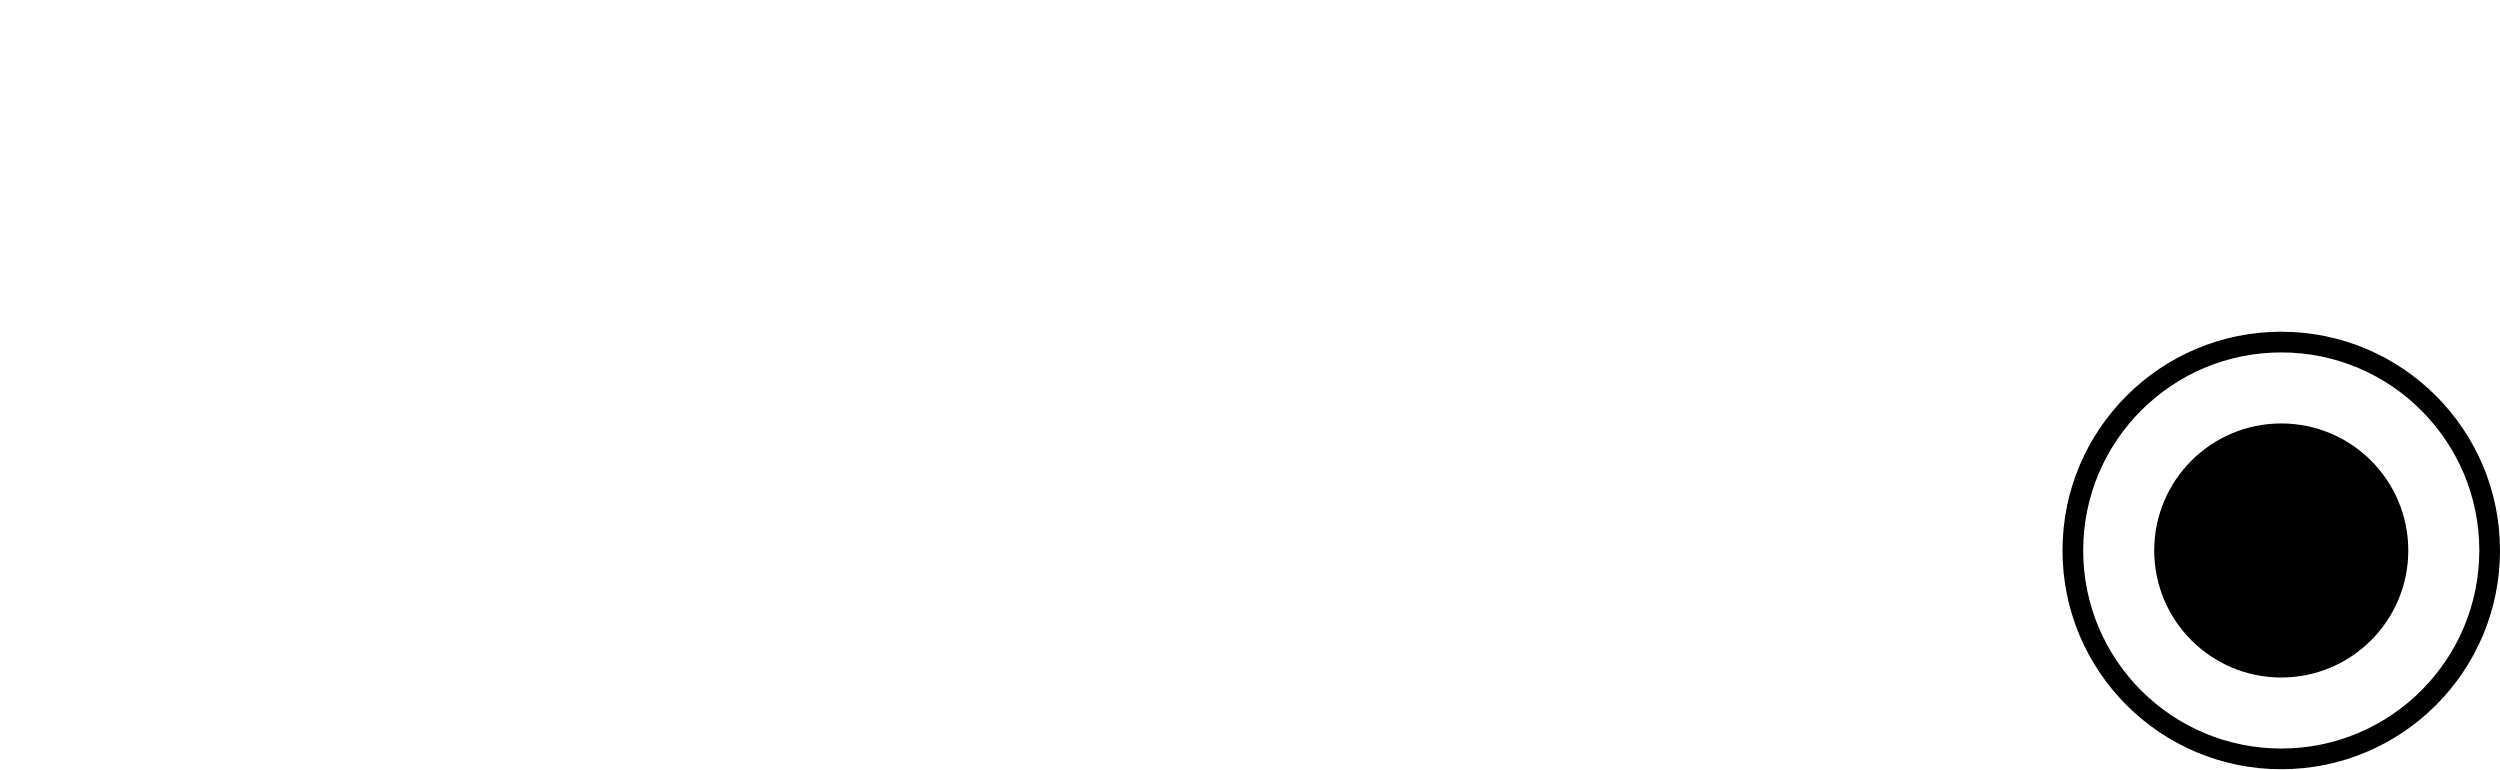
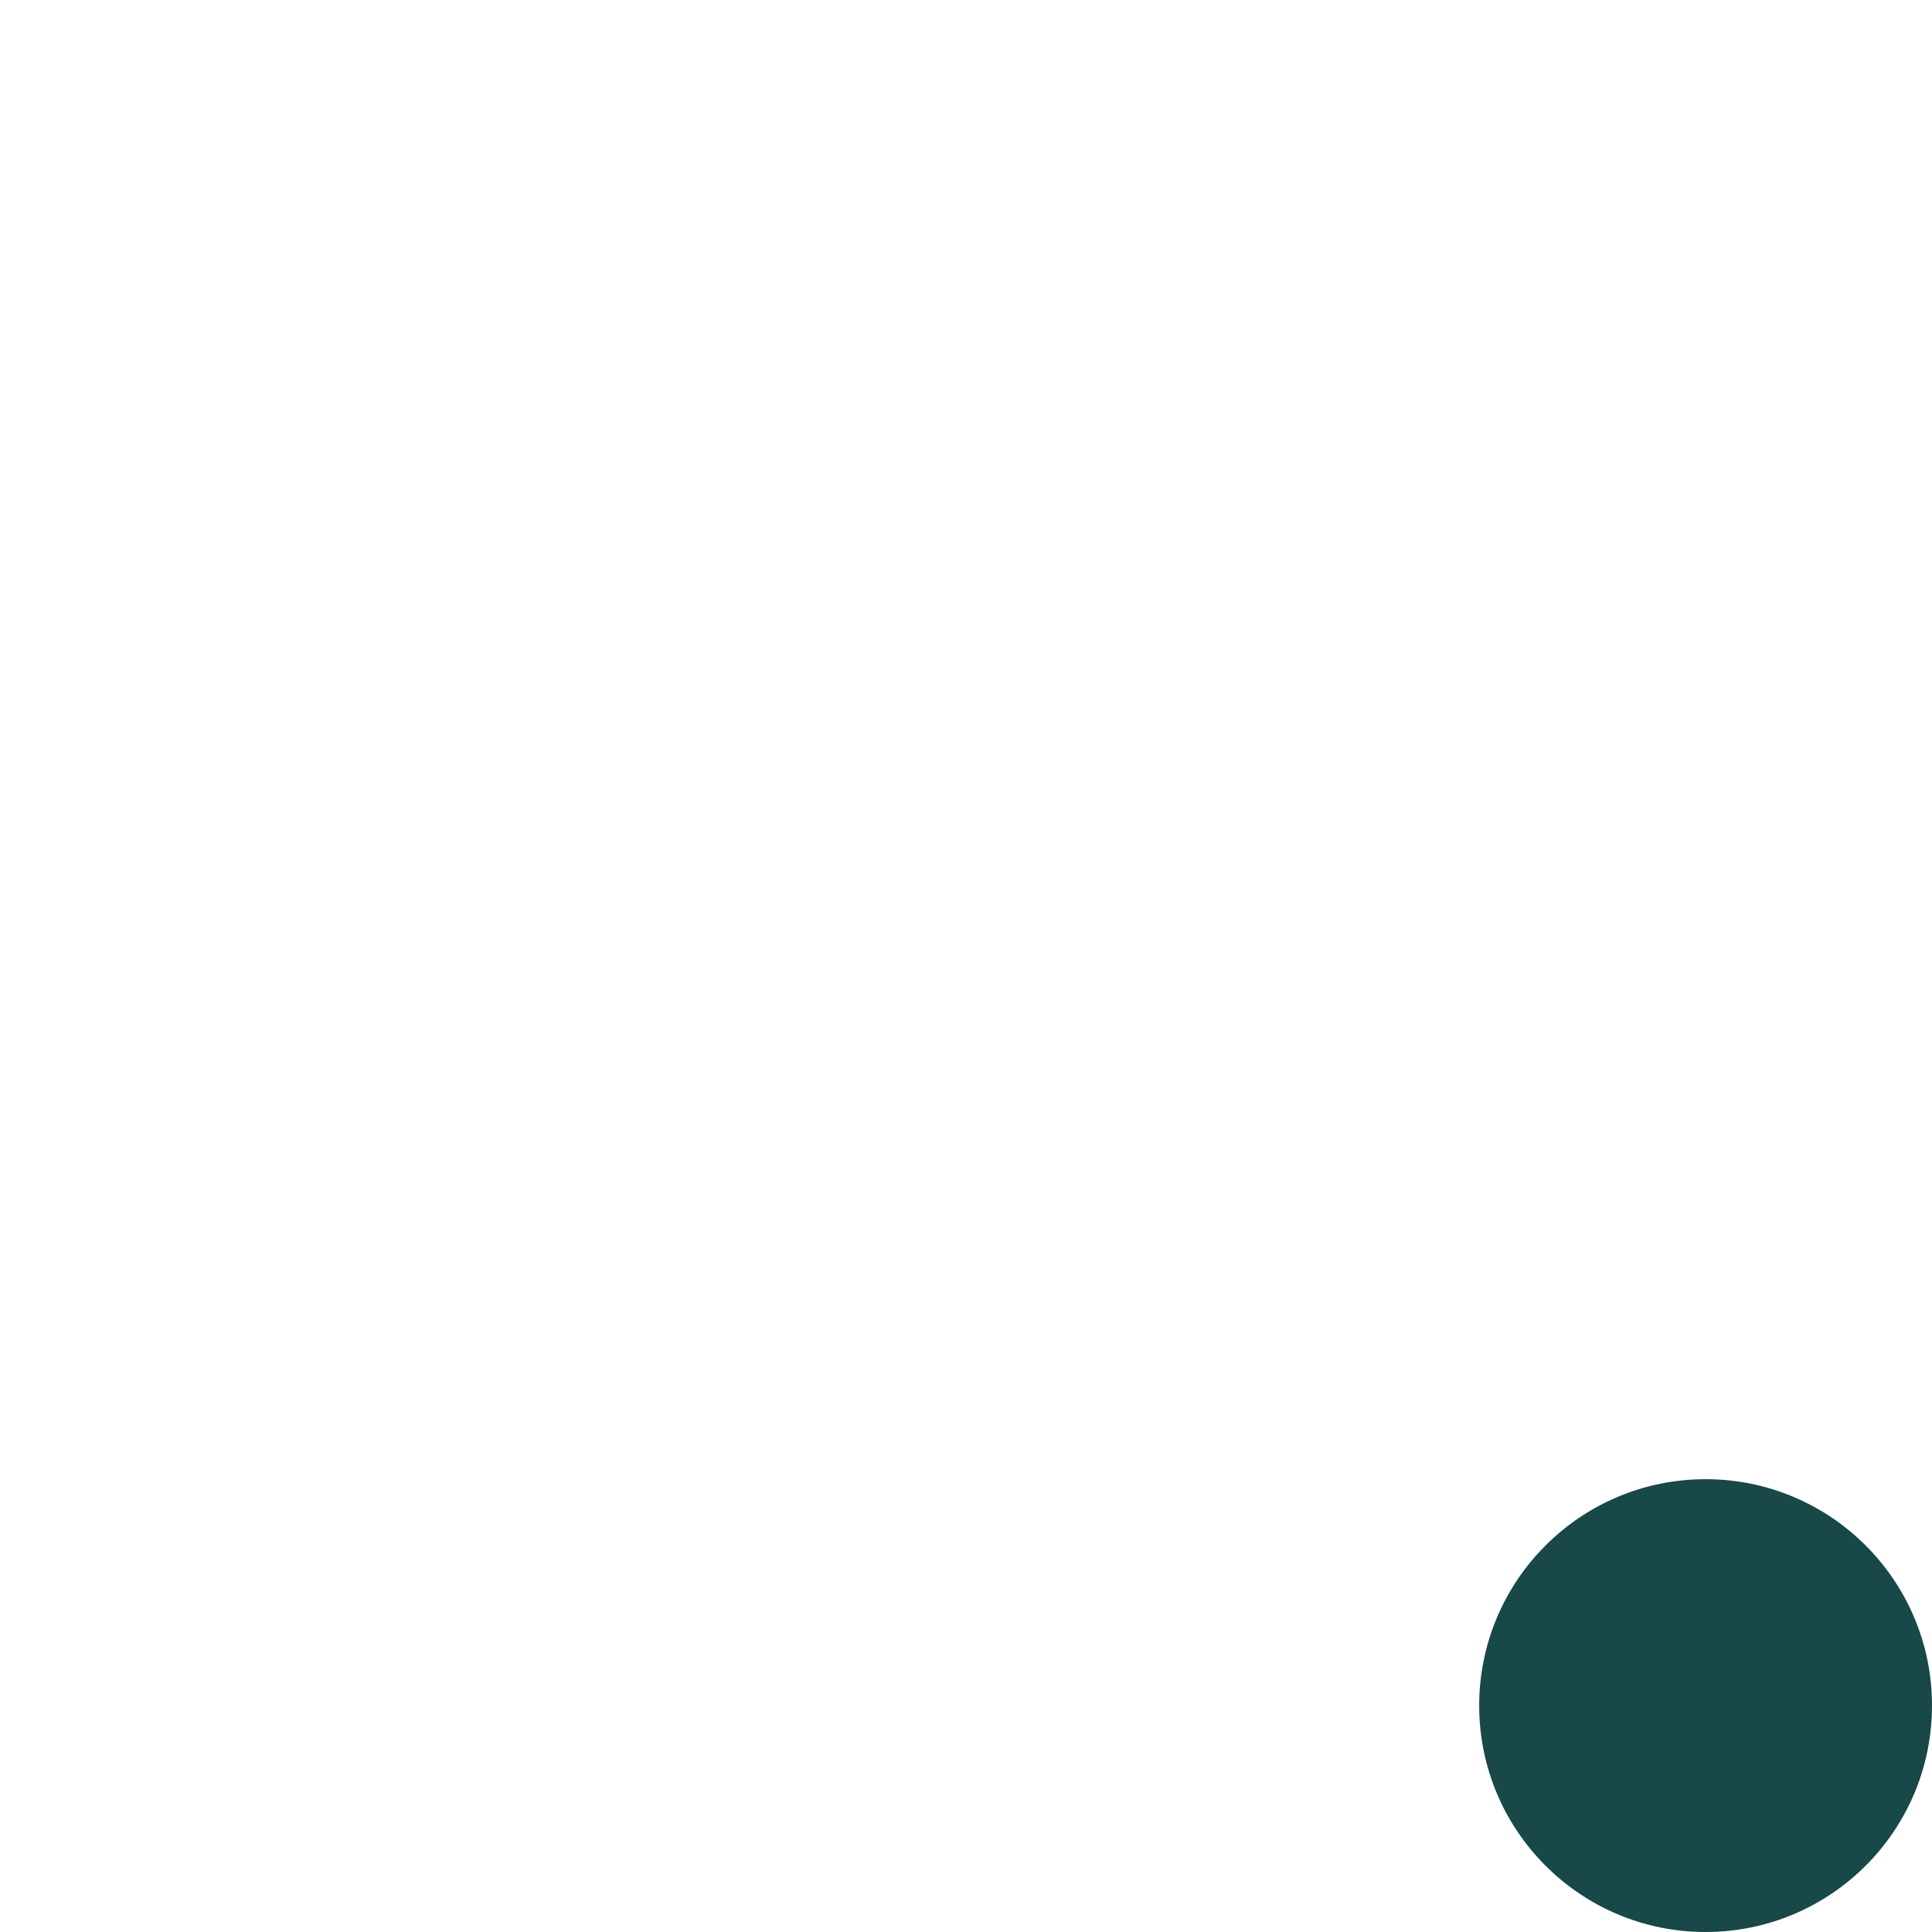
- <svg xmlns="http://www.w3.org/2000/svg" xmlns:xlink="http://www.w3.org/1999/xlink" width="520" height="160" id="svg2" version="1.1">
+ <svg xmlns="http://www.w3.org/2000/svg" xmlns:xlink="http://www.w3.org/1999/xlink" width="256" height="256" id="svg2" version="1.1">
  <defs id="defs4">
    <linearGradient id="linearGradient3794">
      <stop id="stop3796" offset="0" style="stop-color:#000000;stop-opacity:1" />
      <stop id="stop3798" offset="1" style="stop-color:#000000;stop-opacity:1;" />
    </linearGradient>
    <linearGradient id="linearGradient3813">
      <stop style="stop-color:#442178;stop-opacity:1;" offset="0" id="stop3815" />
      <stop style="stop-color:#000000;stop-opacity:1;" offset="1" id="stop3817" />
    </linearGradient>
    <linearGradient id="linearGradient3798">
      <stop style="stop-color:#ffffff;stop-opacity:1;" offset="0" id="stop3800" />
      <stop style="stop-color:#ffffff;stop-opacity:0;" offset="1" id="stop3802" />
    </linearGradient>
    <linearGradient id="linearGradient3888">
      <stop style="stop-color:#d5f6ff;stop-opacity:1" offset="0" id="stop3890" />
      <stop style="stop-color:#6f8a91;stop-opacity:0;" offset="1" id="stop3892" />
    </linearGradient>
    <linearGradient id="linearGradient3864">
      <stop style="stop-color:#afdde9;stop-opacity:1" offset="0" id="stop3866" />
      <stop style="stop-color:#37abc8;stop-opacity:0;" offset="1" id="stop3868" />
    </linearGradient>
    <linearGradient id="linearGradient3848">
      <stop style="stop-color:#c83737;stop-opacity:1;" offset="0" id="stop3850" />
      <stop style="stop-color:#c83737;stop-opacity:0;" offset="1" id="stop3852" />
    </linearGradient>
    <linearGradient id="linearGradient3840">
      <stop style="stop-color:#ffcc00;stop-opacity:1;" offset="0" id="stop3842" />
      <stop style="stop-color:#ffcc00;stop-opacity:0;" offset="1" id="stop3844" />
    </linearGradient>
    <linearGradient id="linearGradient3776">
      <stop style="stop-color:#0000ff;stop-opacity:1;" offset="0" id="stop3778" />
      <stop style="stop-color:#0000ff;stop-opacity:0;" offset="1" id="stop3780" />
    </linearGradient>
    <radialGradient xlink:href="#linearGradient3840" id="radialGradient3846" cx="-185.651" cy="237.661" fx="-185.651" fy="237.661" r="35.433" gradientUnits="userSpaceOnUse" />
    <radialGradient xlink:href="#linearGradient3848" id="radialGradient3854" cx="-184.236" cy="238.132" fx="-184.236" fy="238.132" r="35.433" gradientUnits="userSpaceOnUse" />
    <radialGradient xlink:href="#linearGradient3864" id="radialGradient3870" cx="-187.065" cy="238.132" fx="-187.065" fy="238.132" r="35.433" gradientUnits="userSpaceOnUse" />
    <radialGradient xlink:href="#linearGradient3888" id="radialGradient3894" cx="-188.126" cy="237.071" fx="-188.126" fy="237.071" r="35.433" gradientUnits="userSpaceOnUse" />
    <radialGradient xlink:href="#linearGradient3848" id="radialGradient3924" gradientUnits="userSpaceOnUse" cx="-184.236" cy="238.132" fx="-184.236" fy="238.132" r="35.433" />
    <radialGradient xlink:href="#linearGradient3840" id="radialGradient3926" gradientUnits="userSpaceOnUse" cx="-185.651" cy="237.661" fx="-185.651" fy="237.661" r="35.433" />
    <radialGradient xlink:href="#linearGradient3864" id="radialGradient3928" gradientUnits="userSpaceOnUse" cx="-187.065" cy="238.132" fx="-187.065" fy="238.132" r="35.433" />
    <radialGradient xlink:href="#linearGradient3888" id="radialGradient3930" gradientUnits="userSpaceOnUse" cx="-188.126" cy="237.071" fx="-188.126" fy="237.071" r="35.433" />
    <radialGradient xlink:href="#linearGradient3813" id="radialGradient3827" cx="140.212" cy="504.44" fx="140.212" fy="504.44" r="70.968" gradientTransform="matrix(1.395187,0,0,1.393401,-53.144,-197.3447)" gradientUnits="userSpaceOnUse" />
  </defs>
-   <g id="layer1" transform="translate(0,-892.3611)">
-     <g id="g3018" transform="matrix(0.7583332,0,0,0.7583332,429,254.3207)">
-       <path id="path2990" d="m 60,932.361 c -33.14,0 -60,26.86 -60,60 0,33.14 26.86,60 60,60 33.14,0 60,-26.86 60,-60 0,-33.14 -26.86,-60 -60,-60 z m 0,5.676 c 29.999,0 54.324,24.325 54.324,54.324 0,29.999 -24.325,54.324 -54.324,54.324 -29.999,0 -54.324,-24.325 -54.324,-54.324 0,-29.999 24.325,-54.324 54.324,-54.324 z" style="fill:#000000;fill-opacity:1;fill-rule:evenodd;stroke:none" />
-       <path style="fill:#000000;fill-opacity:1;fill-rule:evenodd;stroke:none" d="m 94.843,992.361 c 0,19.243 -15.6,34.843 -34.843,34.843 -19.243,0 -34.843,-15.6 -34.843,-34.843 0,-19.243 15.6,-34.843 34.843,-34.843 19.243,0 34.843,15.6 34.843,34.843 z" id="path3800" />
+   <g id="layer1" transform="translate(0,-796.3611)">
+     <g id="g3018" transform="matrix(0.8609972,0,0,0.8609972,174.3401,167.9409)">
+       <path style="fill:#184848;fill-opacity:1;fill-rule:evenodd;stroke:none" d="m 94.843,992.361 c 0,19.243 -15.6,34.843 -34.843,34.843 -19.243,0 -34.843,-15.6 -34.843,-34.843 0,-19.243 15.6,-34.843 34.843,-34.843 19.243,0 34.843,15.6 34.843,34.843 z" id="path3800" />
    </g>
  </g>
</svg>
